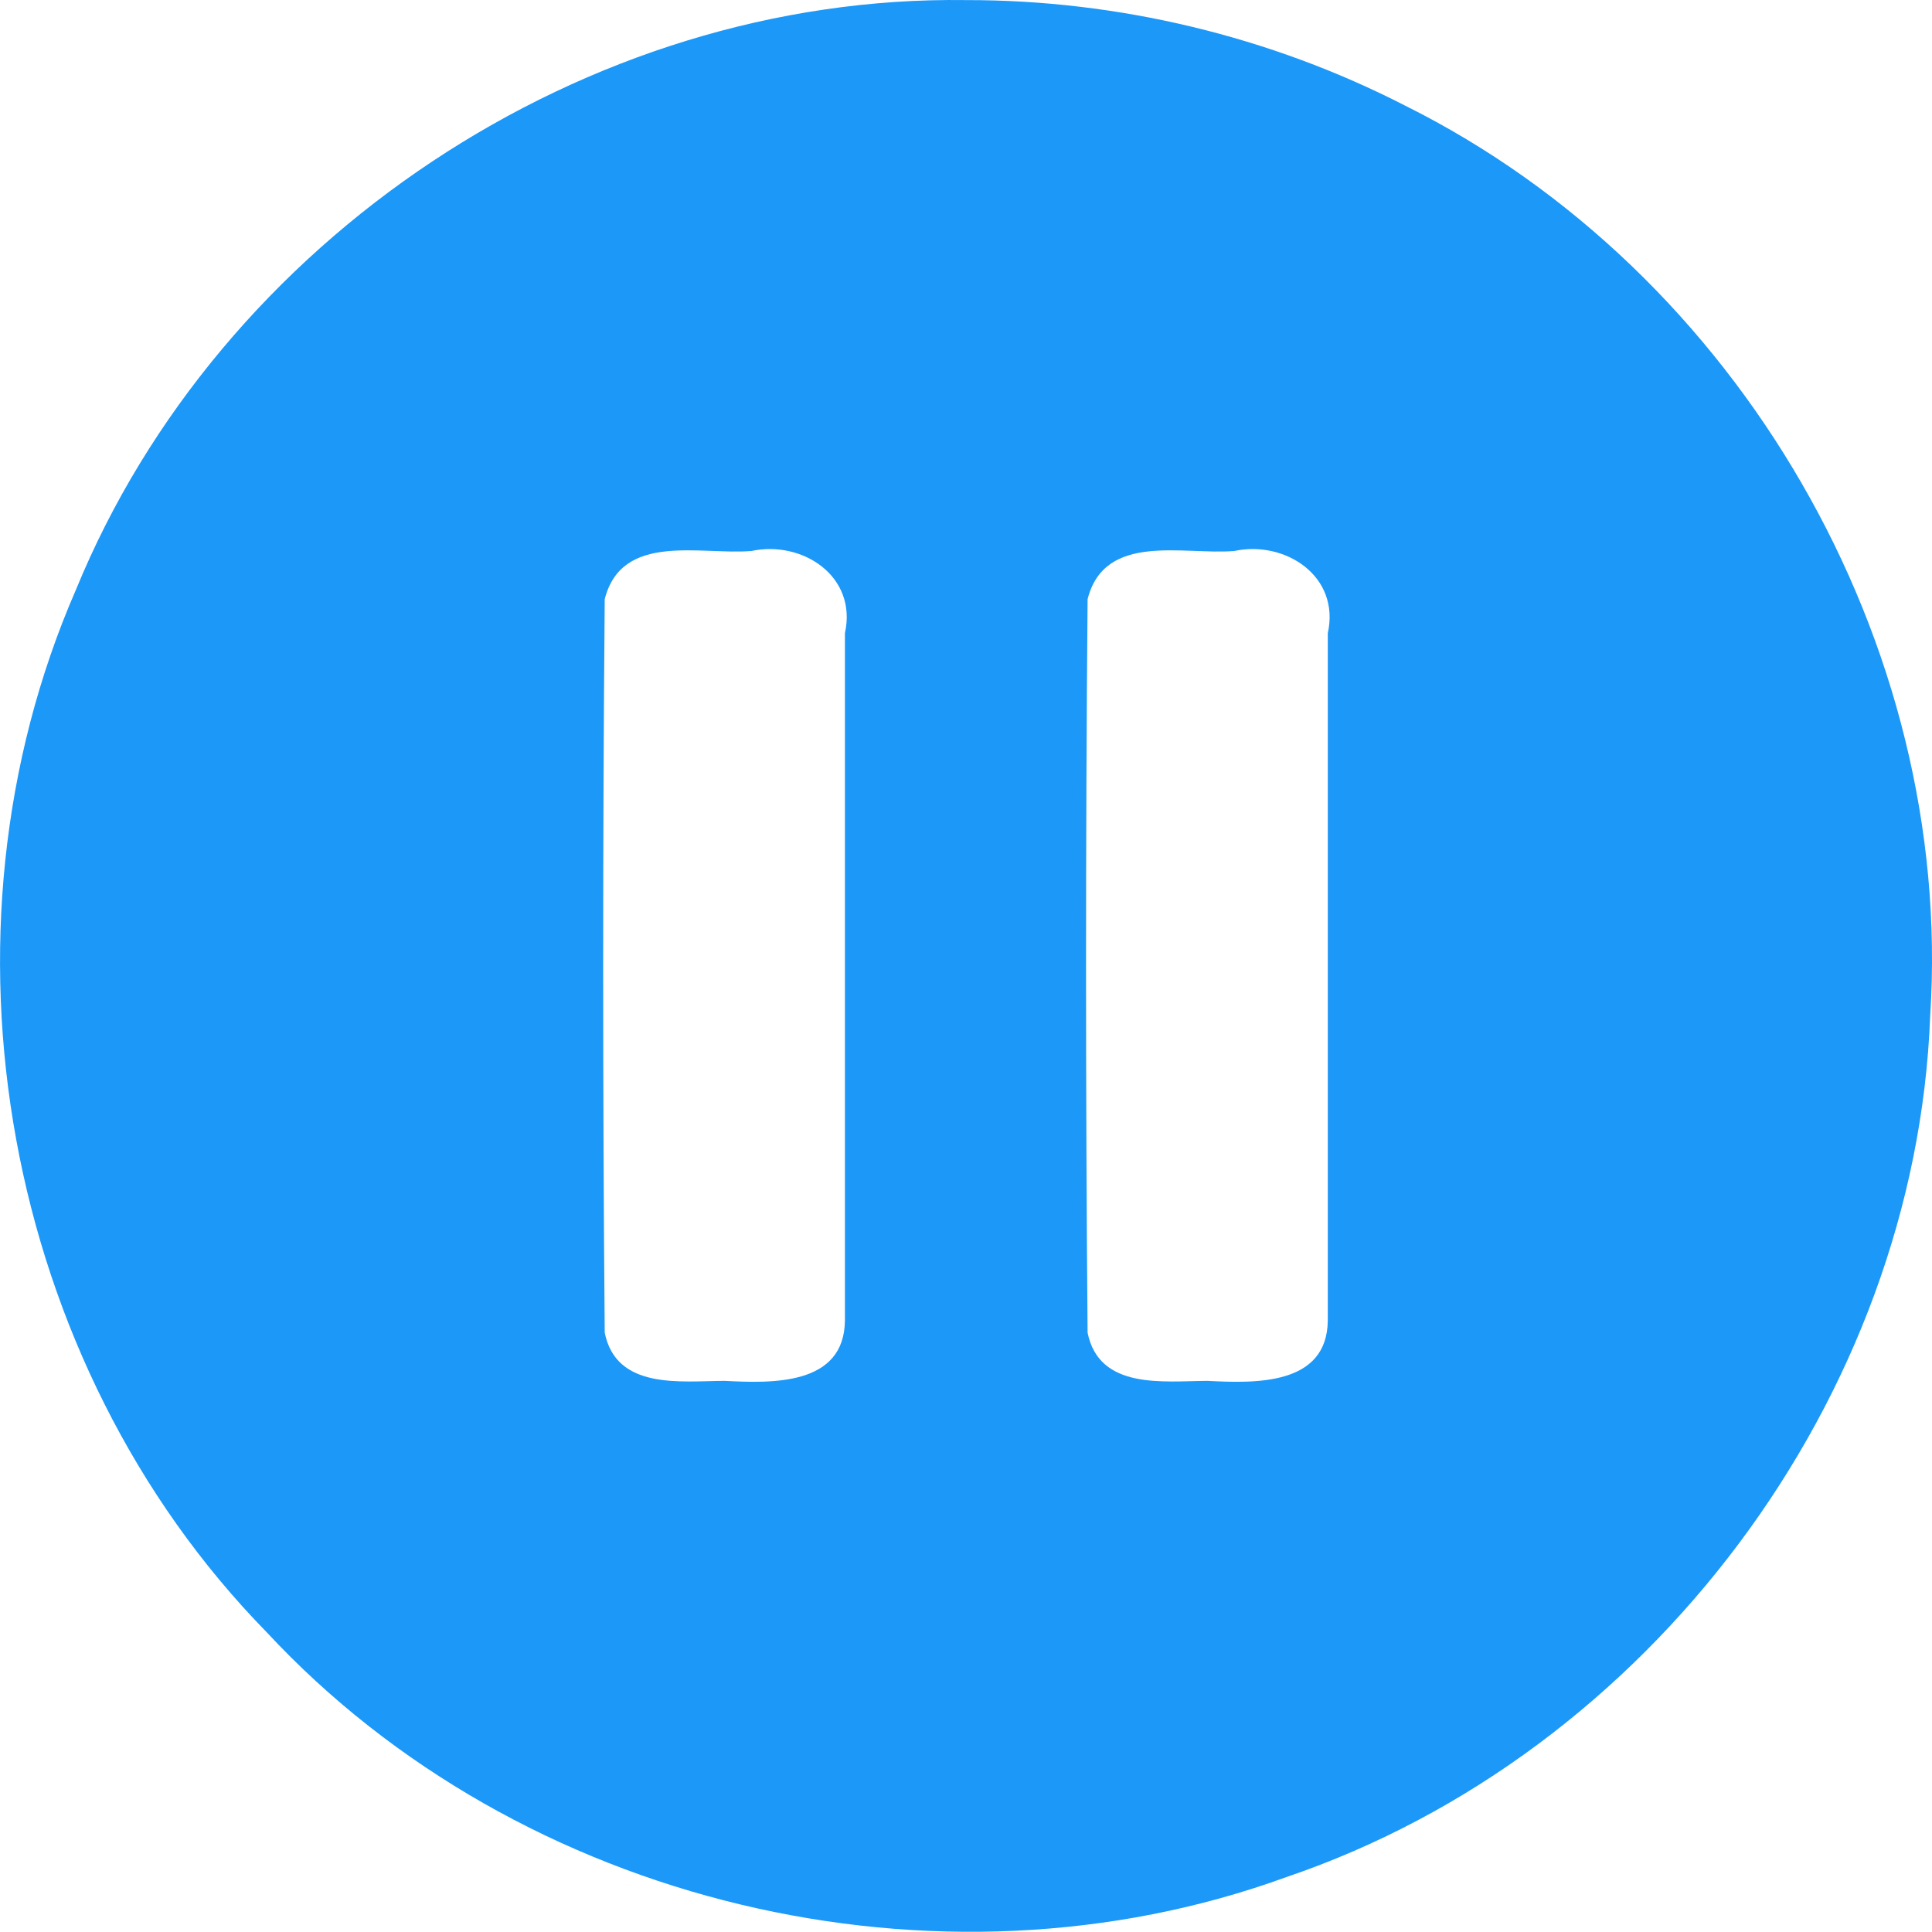
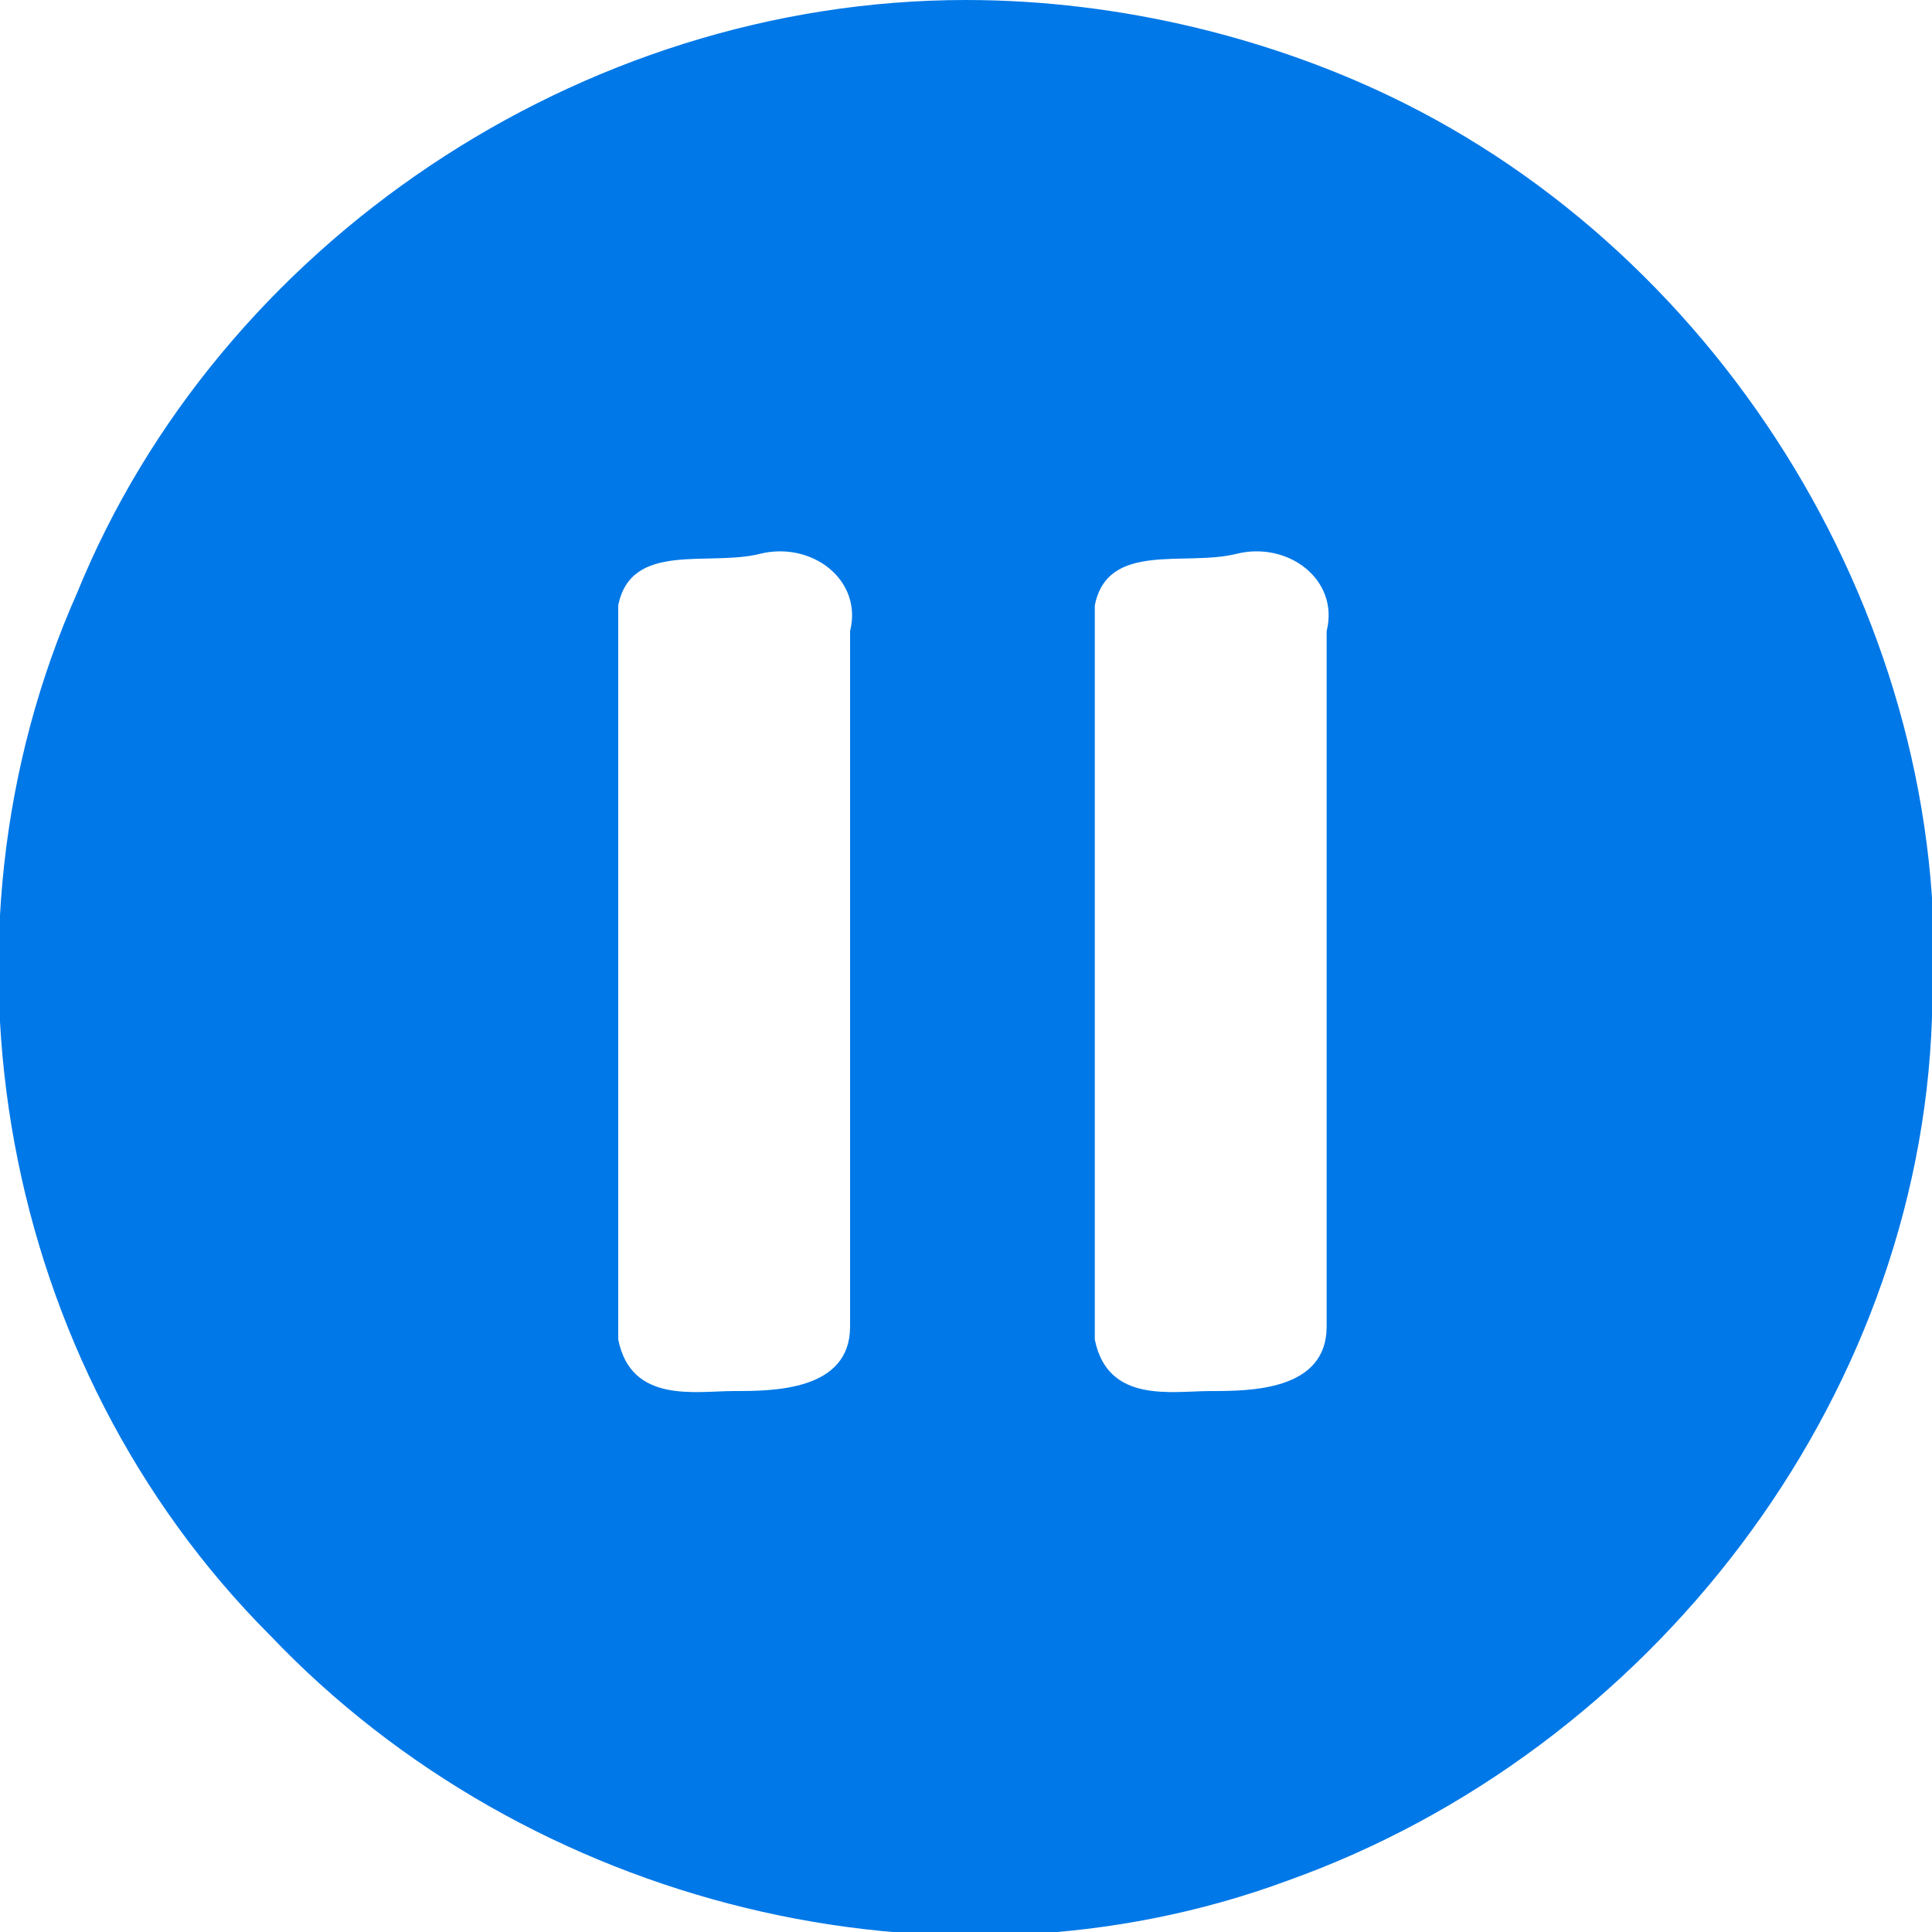
- <svg xmlns="http://www.w3.org/2000/svg" version="1.1" id="Capa_1" x="0px" y="0px" viewBox="0 0 15 14.998" xml:space="preserve" width="15" height="14.998">
-   <defs id="defs37" />
-   <path id="path2" style="fill:#1b98f8;fill-opacity:1;stroke-width:0.029" d="M 7.498,6.5052867e-4 C 4.549,-0.04 1.706,1.855 0.589,4.58 -0.577,7.257 0.026,10.583 2.07,12.672 4.036,14.788 7.276,15.561 9.989,14.573 12.801,13.618 14.874,10.855 14.986,7.885 15.172,4.997 13.499,2.11 10.911,0.821 9.86,0.281 8.679,-0.001 7.498,6.5052867e-4 Z M 6.56,10.252 c -0.005,0.508 -0.569,0.488 -0.935,0.469 -0.34,0.002 -0.84,0.071 -0.93,-0.374 -0.016,-1.897 -0.016,-3.798 0,-5.695 0.133,-0.522 0.742,-0.342 1.138,-0.374 0.397,-0.085 0.825,0.196 0.727,0.638 0,1.779 0,3.558 0,5.337 z m 3.749,0 c -0.005,0.508 -0.569,0.488 -0.935,0.469 -0.34,0.002 -0.84,0.071 -0.93,-0.374 -0.016,-1.897 -0.016,-3.798 0,-5.695 0.133,-0.522 0.742,-0.342 1.138,-0.374 0.397,-0.085 0.825,0.196 0.727,0.638 0,1.779 0,3.558 0,5.337 z" />
+ <svg xmlns="http://www.w3.org/2000/svg" version="1.1" id="Capa_1" x="0px" y="0px" width="15px" height="15px" viewBox="0 0 15 15" style="enable-background:new 0 0 15 15;" xml:space="preserve">
+   <style type="text/css">
+ 	.st0{fill:#0078E7;}
+ </style>
+   <path id="path2" class="st0" d="M7.5,0C4.5,0,1.7,1.9,0.6,4.6c-1.2,2.7-0.6,6,1.5,8.1c2,2.1,5.2,2.9,7.9,1.9c2.8-1,4.9-3.7,5-6.7  c0.2-2.9-1.5-5.8-4.1-7.1C9.9,0.3,8.7,0,7.5,0z M6.6,10.3c0,0.5-0.6,0.5-0.9,0.5c-0.3,0-0.8,0.1-0.9-0.4c0-1.9,0-3.8,0-5.7  c0.1-0.5,0.7-0.3,1.1-0.4c0.4-0.1,0.8,0.2,0.7,0.6C6.6,6.7,6.6,8.5,6.6,10.3z M10.3,10.3c0,0.5-0.6,0.5-0.9,0.5  c-0.3,0-0.8,0.1-0.9-0.4c0-1.9,0-3.8,0-5.7c0.1-0.5,0.7-0.3,1.1-0.4c0.4-0.1,0.8,0.2,0.7,0.6C10.3,6.7,10.3,8.5,10.3,10.3z" />
  <g id="g4" transform="translate(-0.01903604,0.02221043)">
</g>
  <g id="g6" transform="translate(-0.01903604,0.02221043)">
</g>
  <g id="g8" transform="translate(-0.01903604,0.02221043)">
</g>
  <g id="g10" transform="translate(-0.01903604,0.02221043)">
</g>
  <g id="g12" transform="translate(-0.01903604,0.02221043)">
</g>
  <g id="g14" transform="translate(-0.01903604,0.02221043)">
</g>
  <g id="g16" transform="translate(-0.01903604,0.02221043)">
</g>
  <g id="g18" transform="translate(-0.01903604,0.02221043)">
</g>
  <g id="g20" transform="translate(-0.01903604,0.02221043)">
</g>
  <g id="g22" transform="translate(-0.01903604,0.02221043)">
</g>
  <g id="g24" transform="translate(-0.01903604,0.02221043)">
</g>
  <g id="g26" transform="translate(-0.01903604,0.02221043)">
</g>
  <g id="g28" transform="translate(-0.01903604,0.02221043)">
</g>
  <g id="g30" transform="translate(-0.01903604,0.02221043)">
</g>
  <g id="g32" transform="translate(-0.01903604,0.02221043)">
</g>
</svg>
